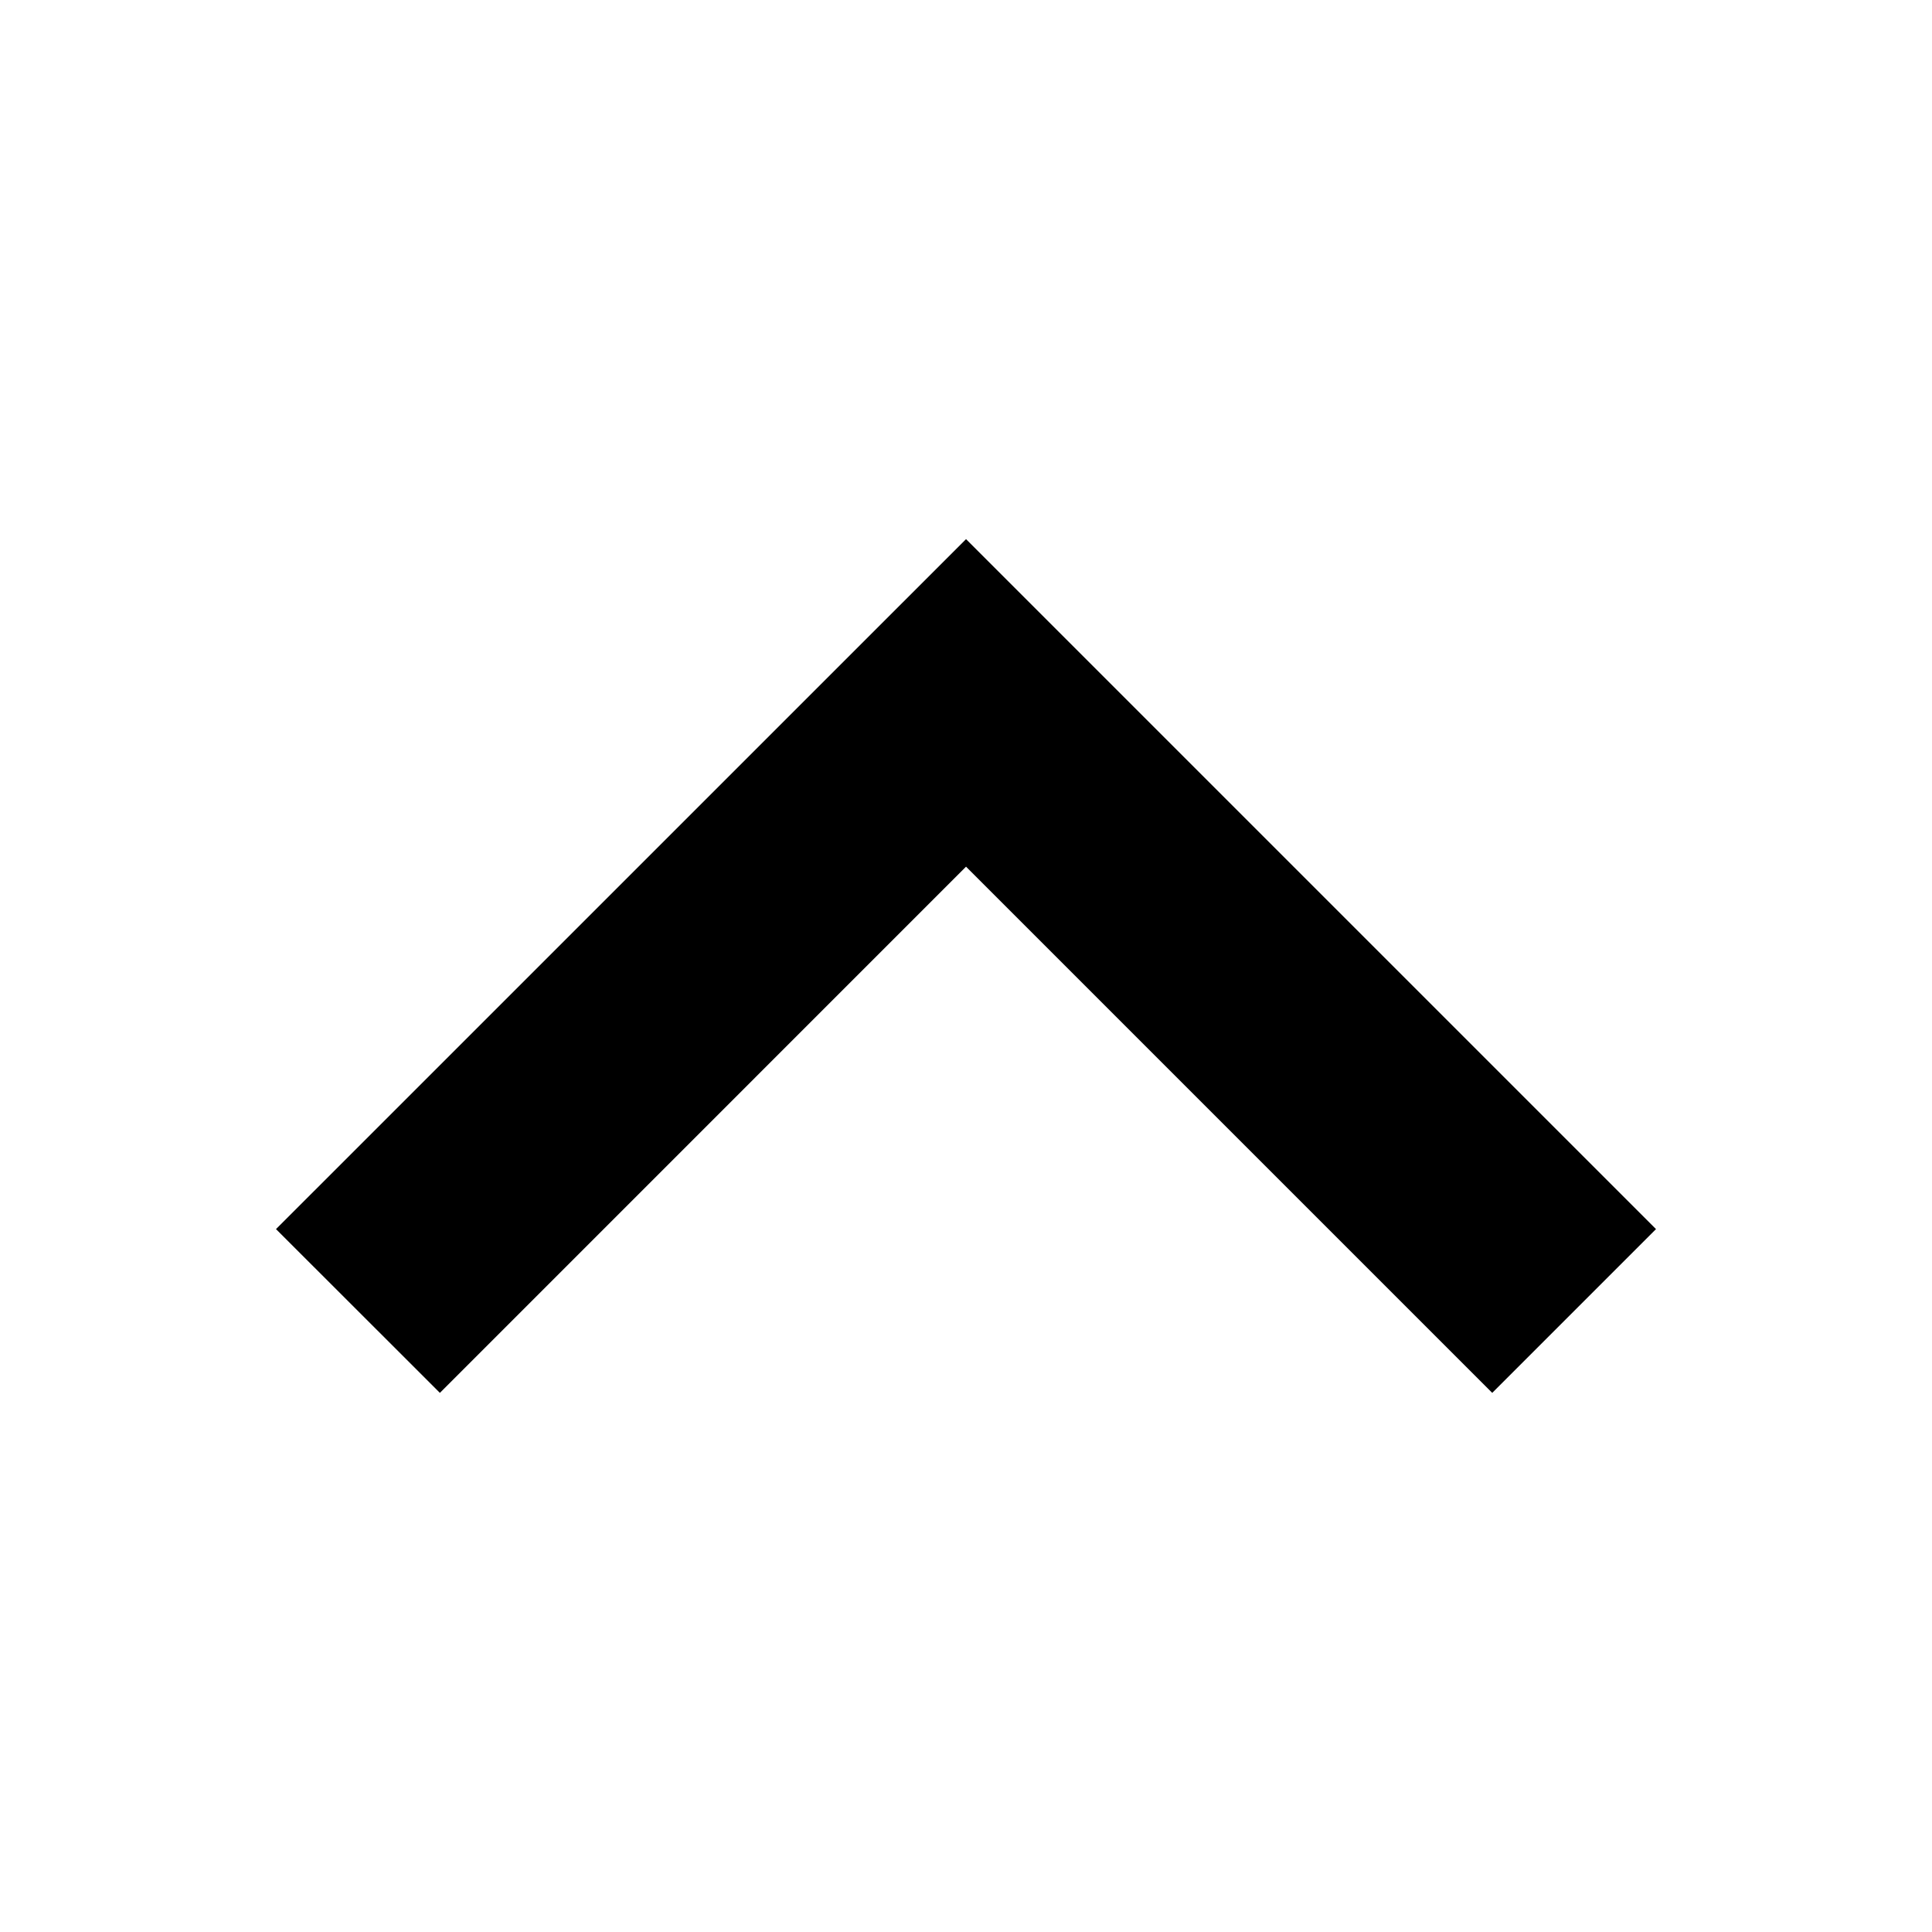
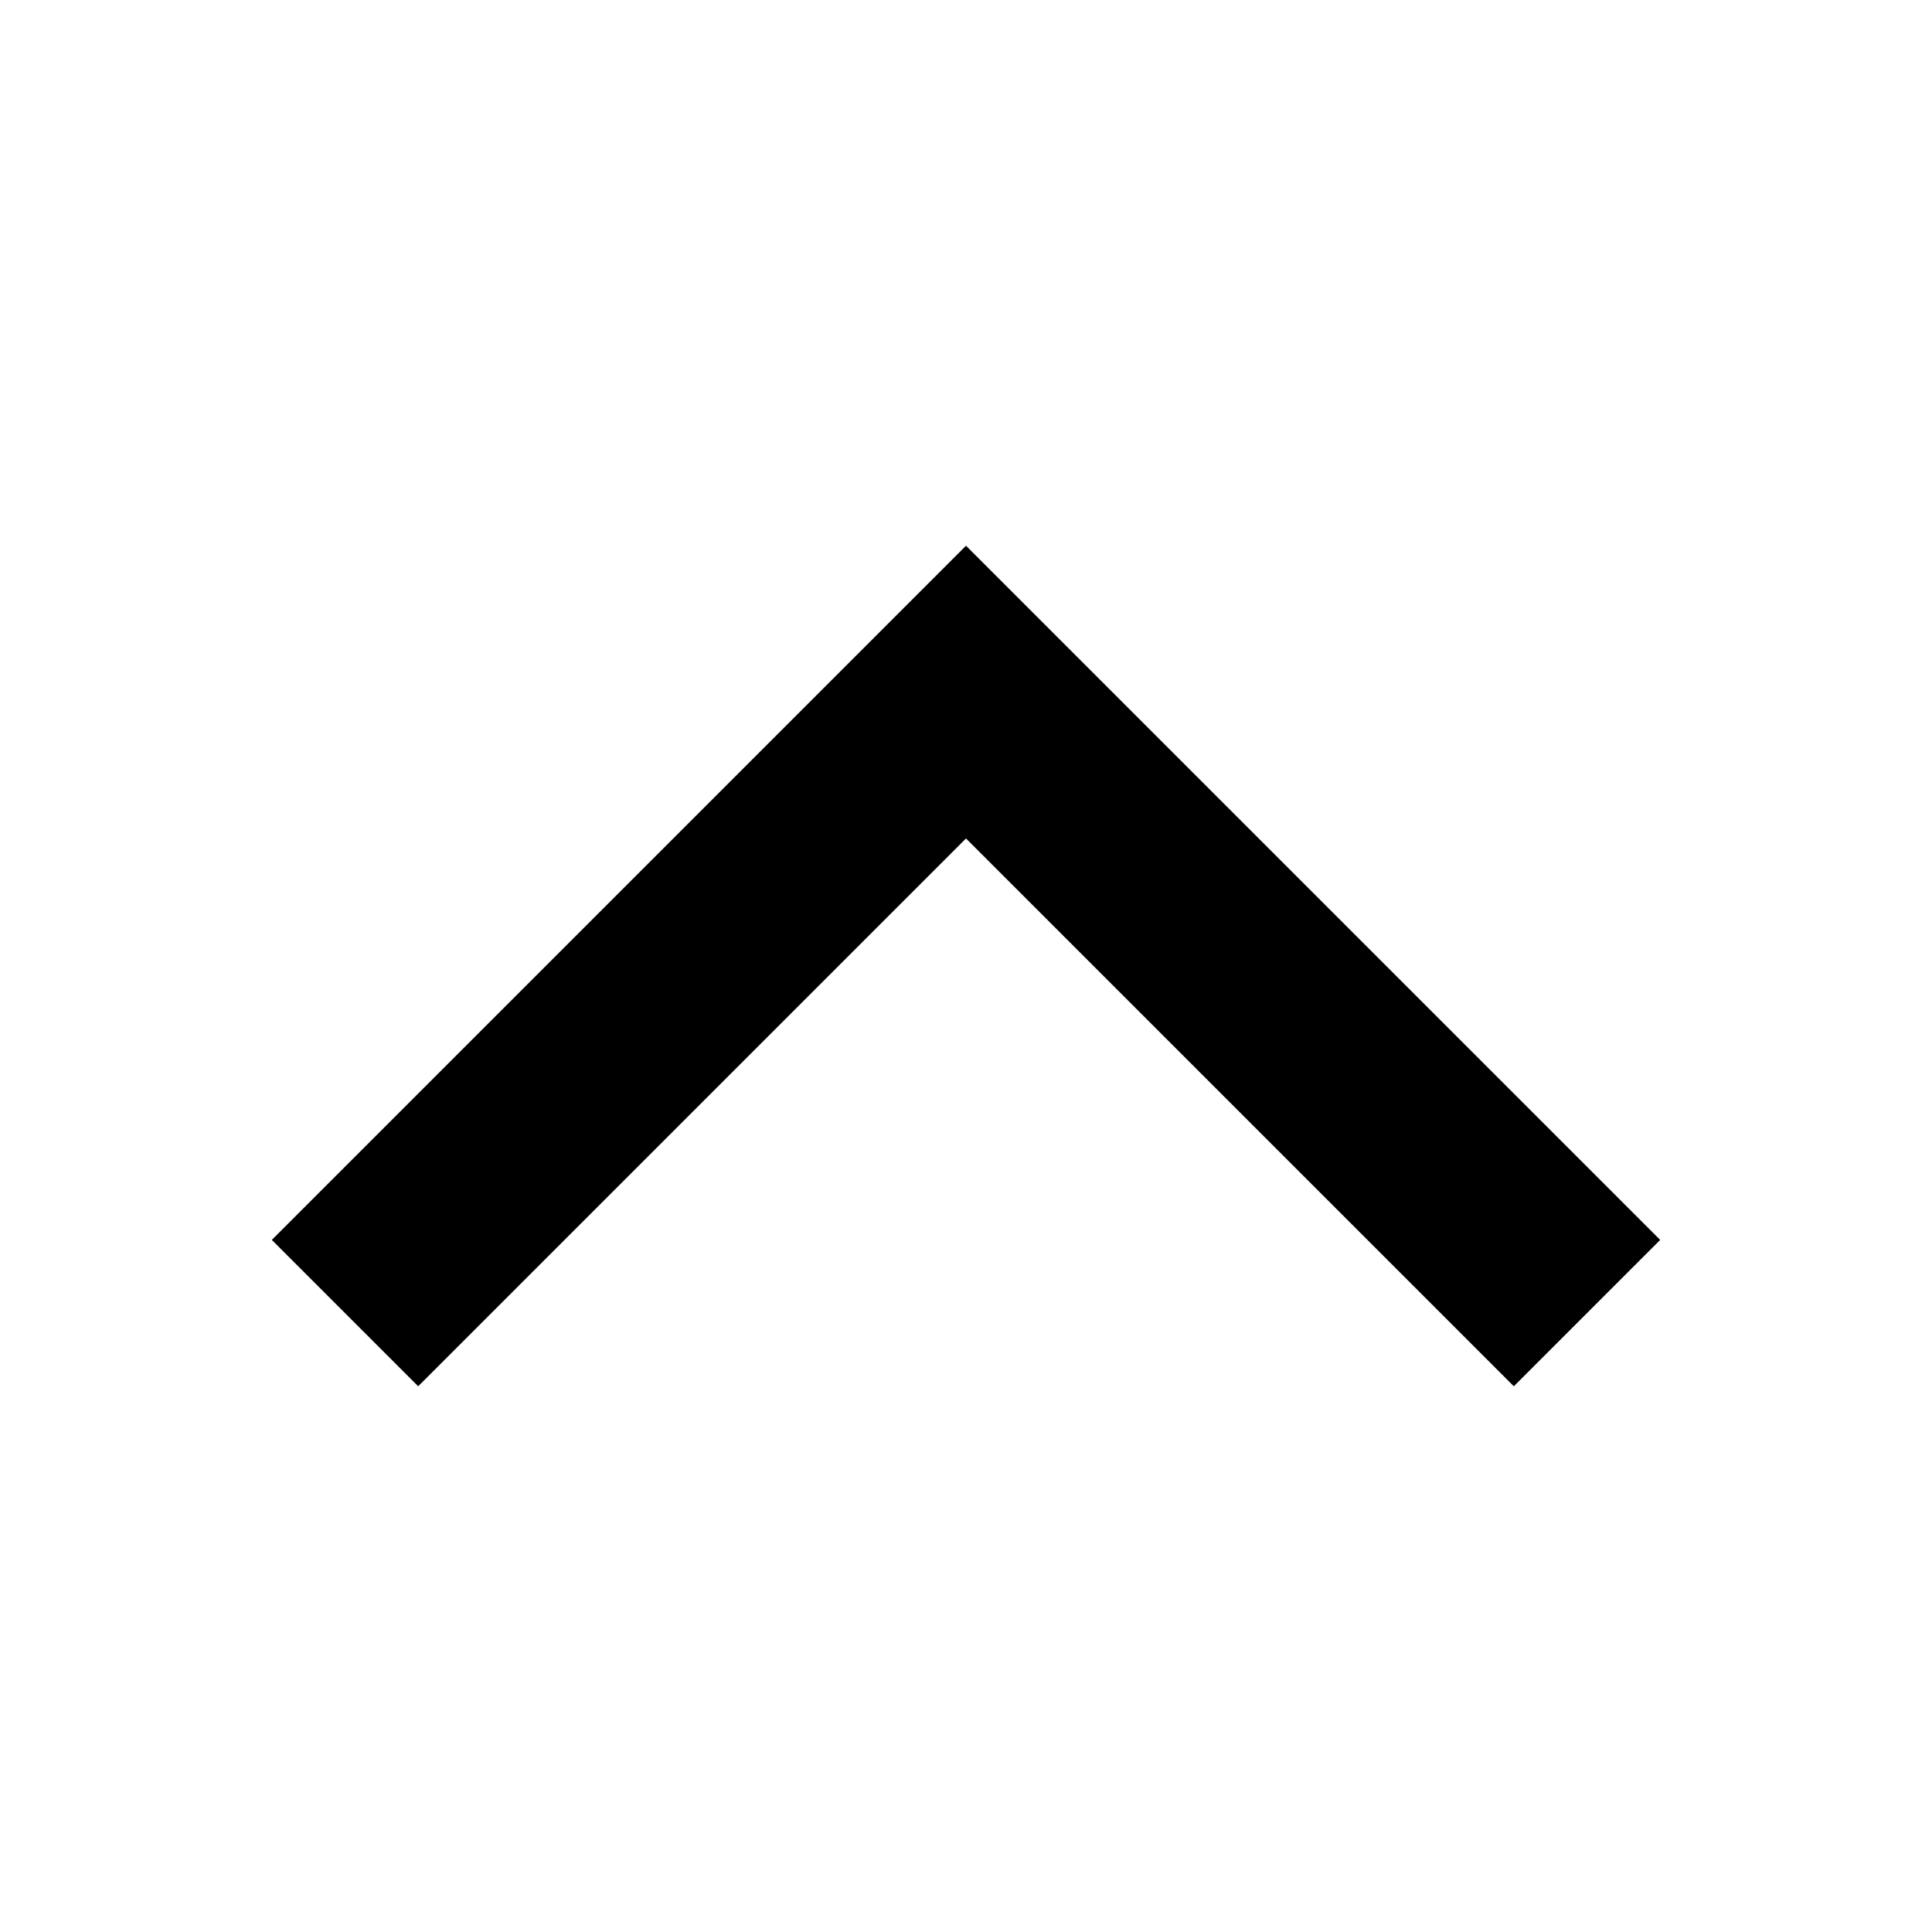
<svg xmlns="http://www.w3.org/2000/svg" viewBox="0 0 448 448" enable-background="new 0 0 448 448">
-   <path d="M224.008 125.016l159.992 159.993-37.975 37.975-122.017-122.018-122.003 122.017-38.005-37.974 160.008-159.993z" />
+   <path d="M224 126.547l160.969 160.969-33.938 33.938-127.031-127.032-127.031 127.031-33.938-33.938 160.969-160.968z" />
</svg>
